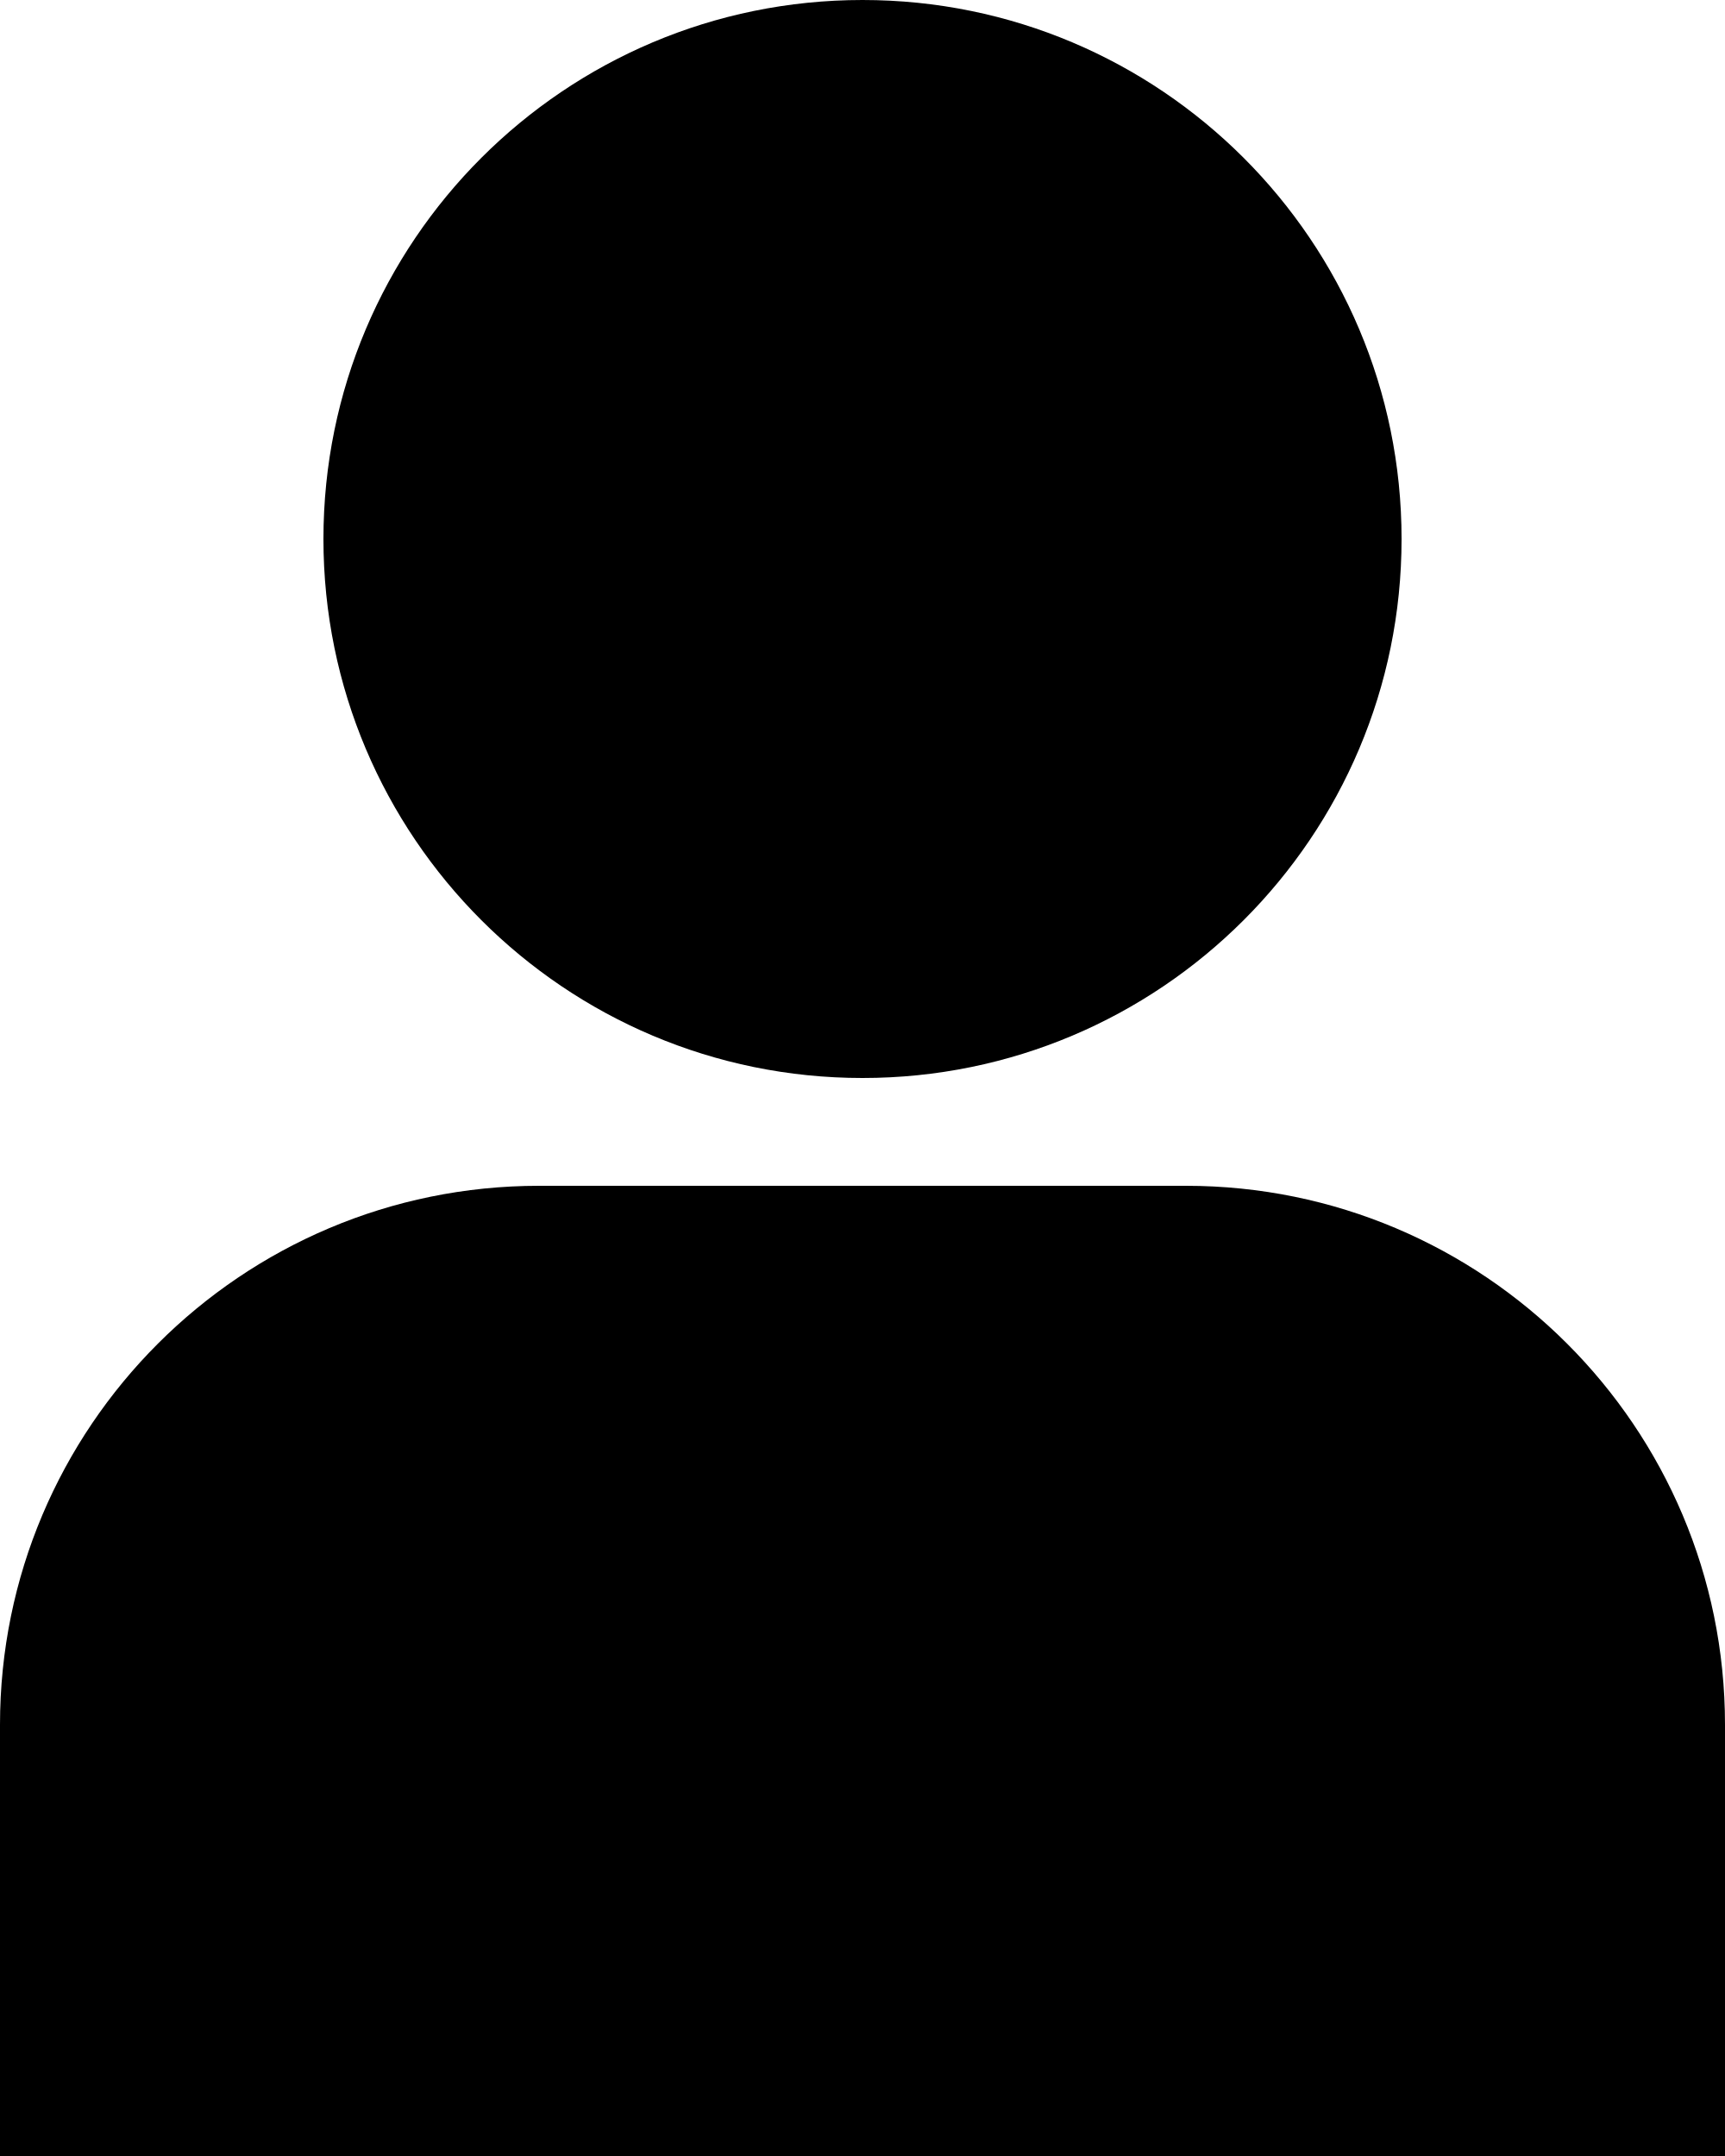
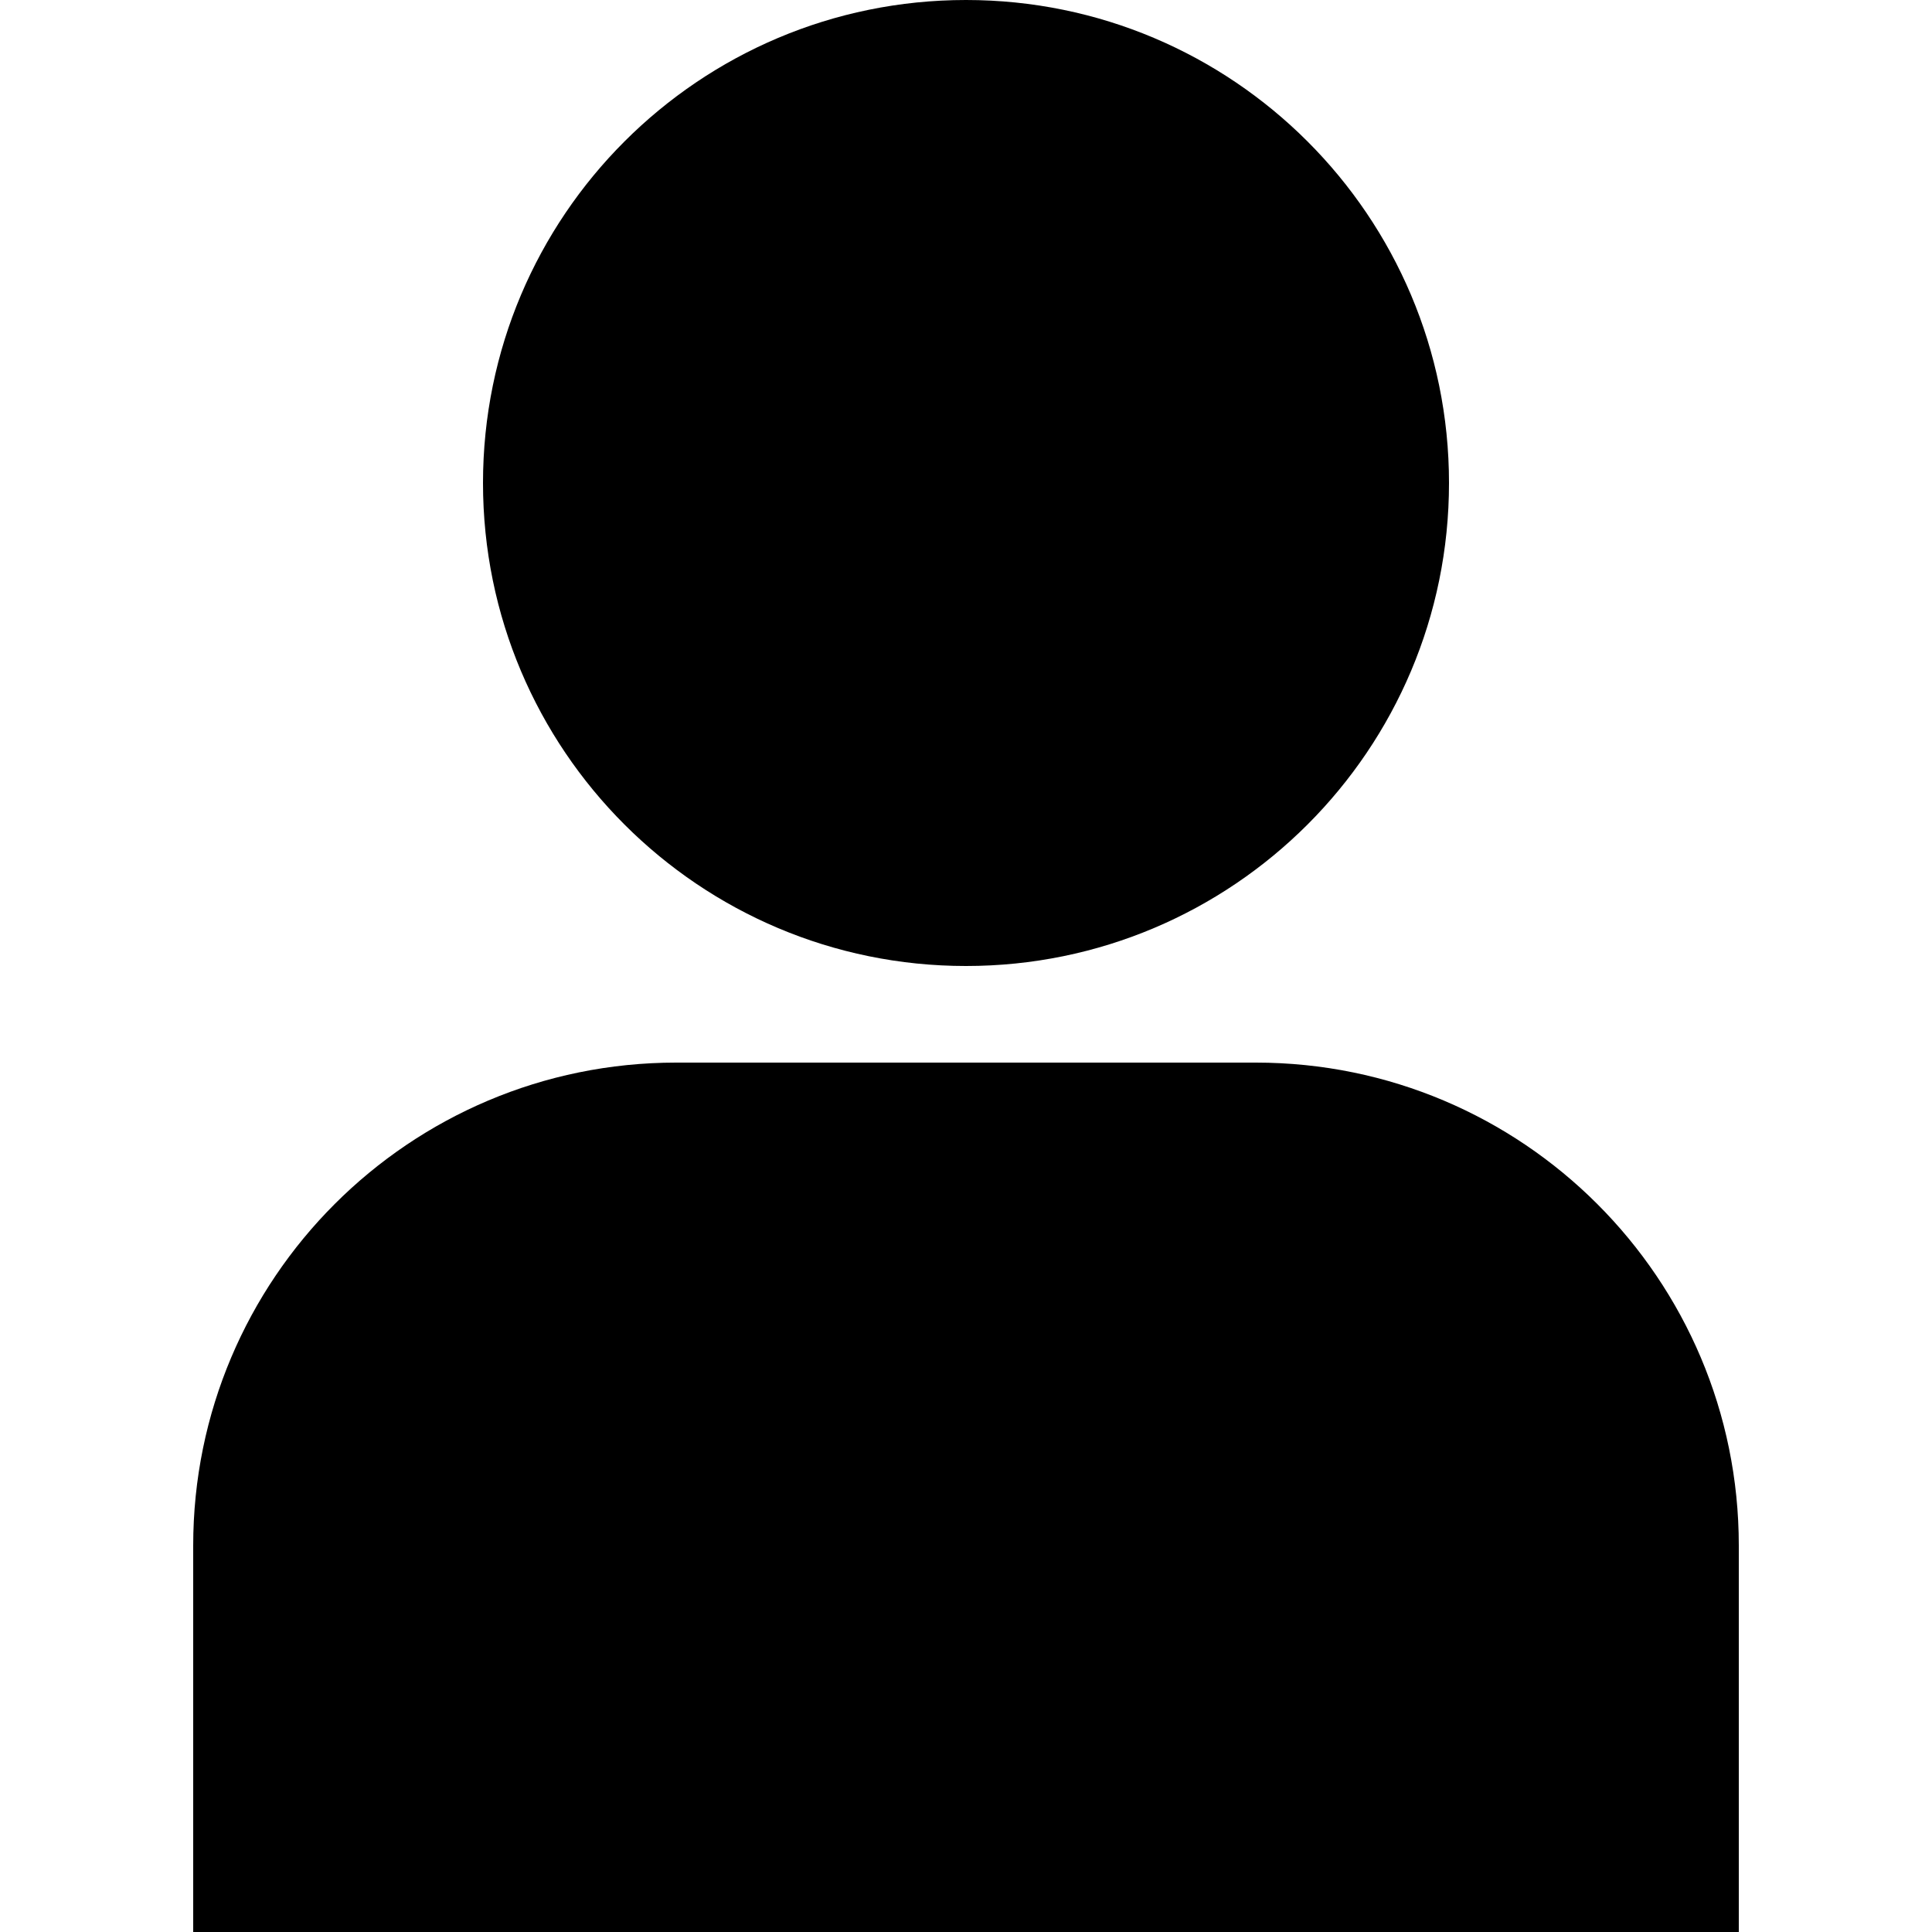
- <svg xmlns="http://www.w3.org/2000/svg" id="Layer_1" data-name="Layer 1" viewBox="0 0 16 20">
-   <path d="M18,20H2V16a5,5,0,0,1,5-5h6a5,5,0,0,1,5,5Z" transform="translate(-2)" />
-   <path d="M10,10a5,5,0,1,1,5-5A5,5,0,0,1,10,10Z" transform="translate(-2)" />
+ <svg xmlns="http://www.w3.org/2000/svg" id="Layer_1" data-name="Layer 1" viewBox="0 0 20 20">
+   <path d="M18,20H2V16a5,5,0,0,1,5-5h6a5,5,0,0,1,5,5Z" />
+   <path d="M10,10a5,5,0,1,1,5-5A5,5,0,0,1,10,10Z" />
</svg>
